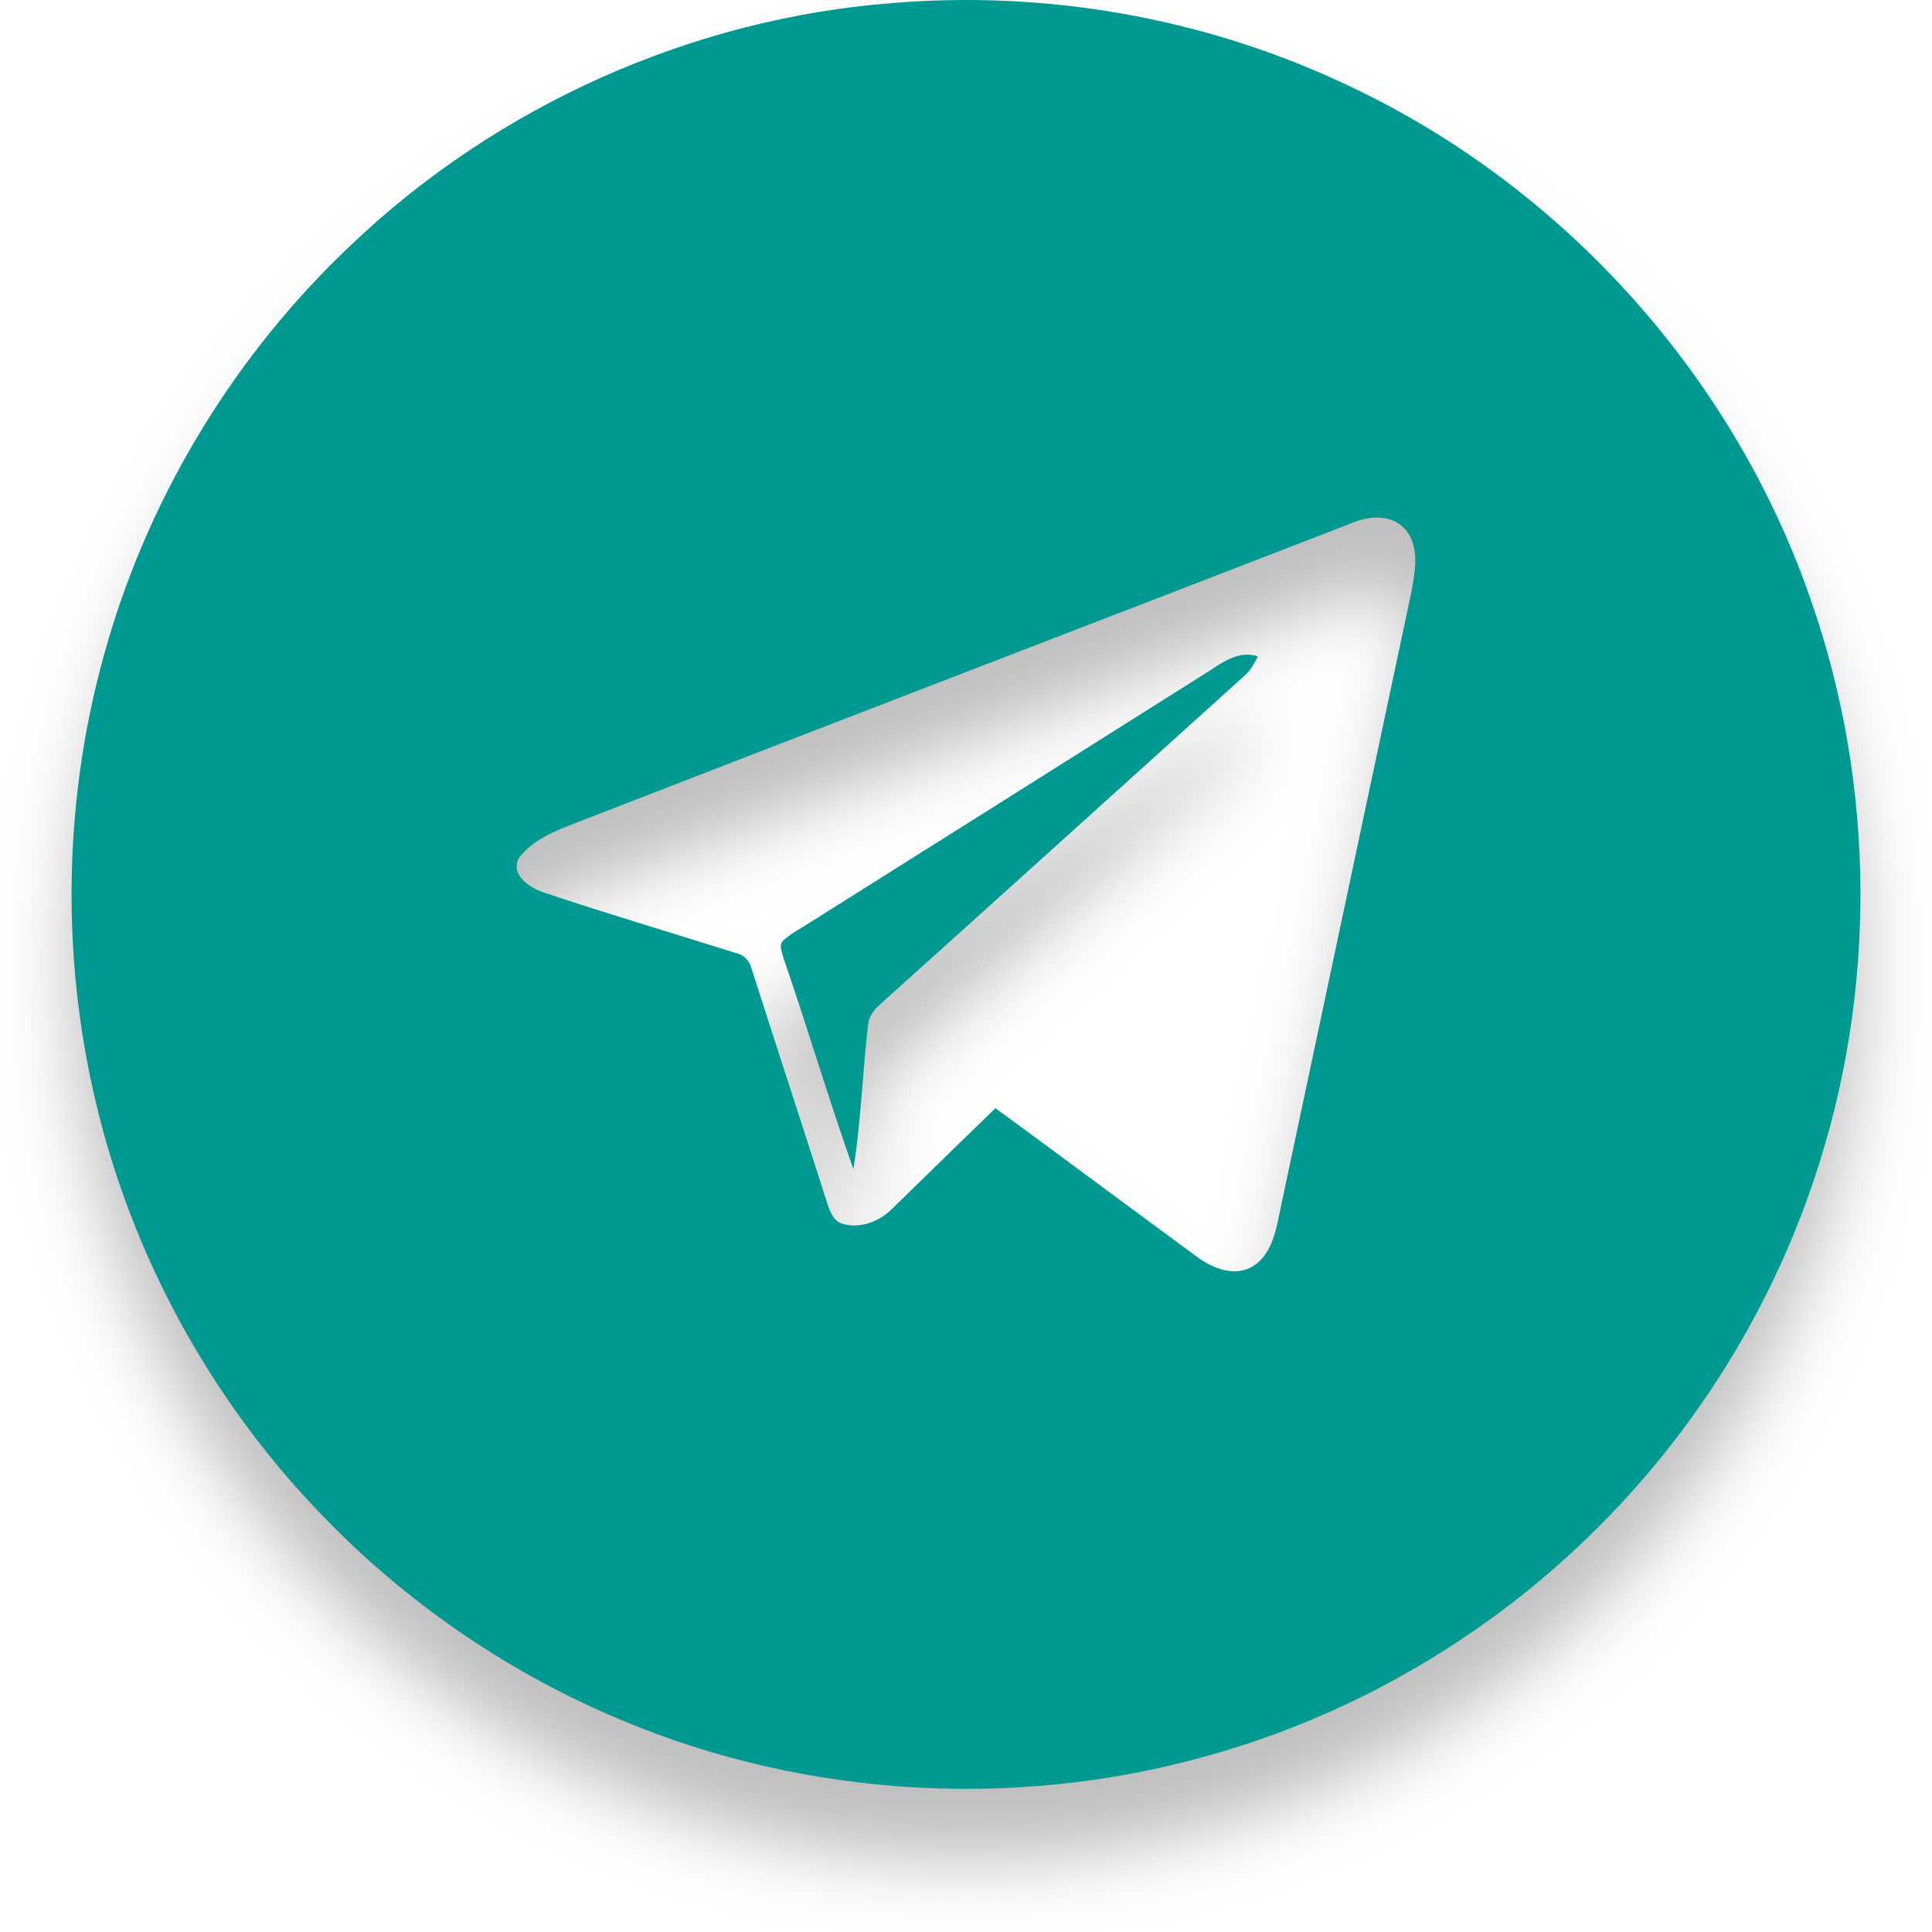
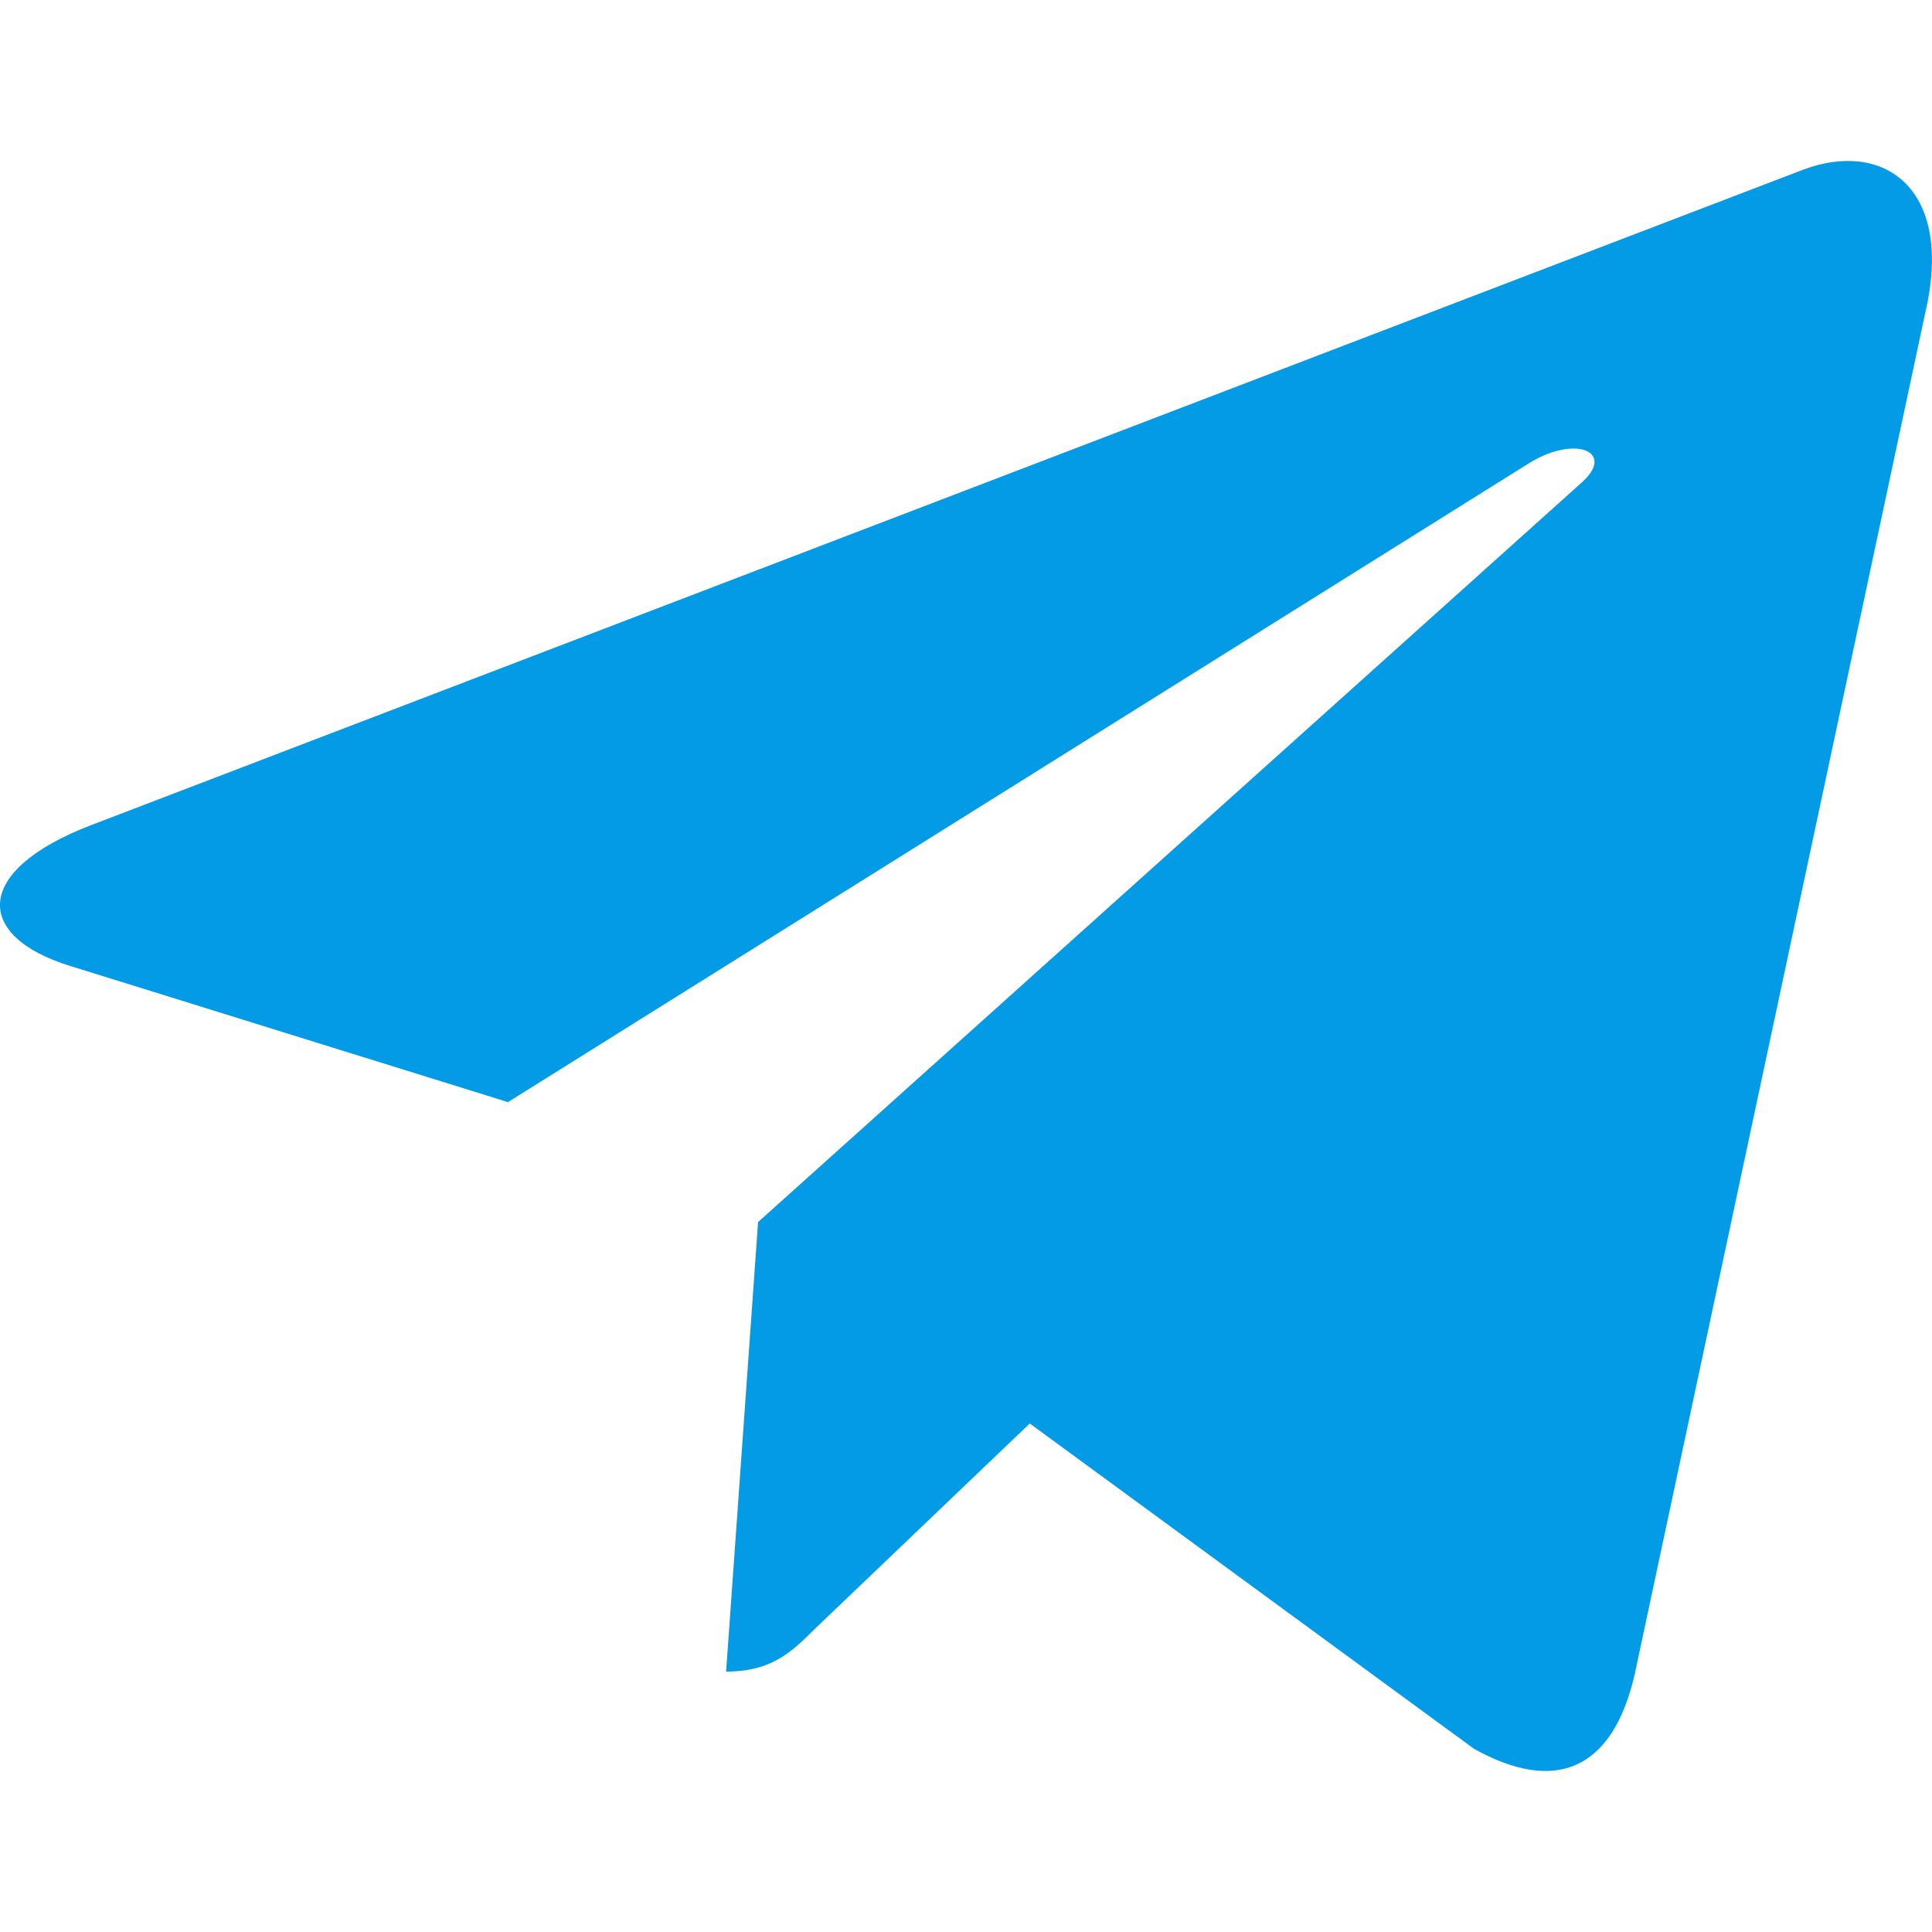
- <svg xmlns="http://www.w3.org/2000/svg" width="100%" height="100%" viewBox="0 0 108 108" fill="none">
-   <g filter="url(#filter0_d)">
-     <path d="M49.959 0.164C58.416 -0.524 67.048 0.956 74.763 4.503C87.064 10.069 96.885 20.843 101.255 33.624C104.856 43.965 104.917 55.499 101.422 65.879C98.826 73.68 94.242 80.804 88.249 86.428C82.449 91.896 75.323 95.953 67.647 98.11C56.504 101.288 44.253 100.439 33.675 95.694C27.619 93.005 22.115 89.085 17.578 84.255C11.655 77.98 7.396 70.144 5.388 61.748C3.348 53.274 3.556 44.266 6.016 35.901C8.477 27.462 13.239 19.715 19.634 13.685C27.806 5.895 38.696 1.019 49.959 0.164ZM75.568 29.241C61.066 34.855 46.547 40.422 32.052 46.053C30.932 46.489 29.729 46.988 28.994 47.982C28.525 48.957 29.651 49.636 30.428 49.901C33.986 51.091 37.585 52.161 41.164 53.283C41.605 53.376 41.904 53.73 42.013 54.156C43.424 58.551 44.861 62.94 46.269 67.338C46.415 67.763 46.604 68.264 47.081 68.406C48.077 68.703 49.16 68.29 49.87 67.572C51.791 65.695 53.714 63.817 55.644 61.948C59.419 64.707 63.163 67.509 66.933 70.272C67.795 70.908 69.024 71.394 70.029 70.791C71.194 70.06 71.359 68.57 71.626 67.344C74.053 55.931 76.471 44.516 78.895 33.103C79.097 31.944 79.397 30.548 78.535 29.574C77.788 28.731 76.517 28.833 75.568 29.241Z" fill="#009992" />
-     <path d="M67.576 37.52C68.388 36.984 69.288 36.35 70.315 36.689C70.113 37.086 69.903 37.49 69.555 37.783C62.753 43.928 55.952 50.073 49.135 56.2C48.831 56.483 48.575 56.836 48.527 57.26C48.212 59.953 48.134 62.68 47.704 65.358C46.321 61.436 45.136 57.444 43.784 53.511C43.721 53.216 43.515 52.838 43.775 52.584C44.199 52.191 44.719 51.929 45.199 51.618C52.662 46.928 60.118 42.222 67.576 37.52Z" fill="#009992" />
-   </g>
-   <defs>
-     <filter id="filter0_d" x="0" y="0" width="108" height="107.999" filterUnits="userSpaceOnUse" color-interpolation-filters="sRGB">
-       <feFlood flood-opacity="0" result="BackgroundImageFix" />
-       <feColorMatrix in="SourceAlpha" type="matrix" values="0 0 0 0 0 0 0 0 0 0 0 0 0 0 0 0 0 0 127 0" />
-       <feOffset dy="4" />
-       <feGaussianBlur stdDeviation="2" />
-       <feColorMatrix type="matrix" values="0 0 0 0 0 0 0 0 0 0 0 0 0 0 0 0 0 0 0.25 0" />
-       <feBlend mode="normal" in2="BackgroundImageFix" result="effect1_dropShadow" />
-       <feBlend mode="normal" in="SourceGraphic" in2="effect1_dropShadow" result="shape" />
-     </filter>
-   </defs>
+ <svg xmlns="http://www.w3.org/2000/svg" enable-background="new 0 0 24 24" height="100%" viewBox="0 0 24 24" width="100%">
+   <path d="m9.417 15.181-.397 5.584c.568 0 .814-.244 1.109-.537l2.663-2.545 5.518 4.041c1.012.564 1.725.267 1.998-.931l3.622-16.972.001-.001c.321-1.496-.541-2.081-1.527-1.714l-21.29 8.151c-1.453.564-1.431 1.374-.247 1.741l5.443 1.693 12.643-7.911c.595-.394 1.136-.176.691.218z" fill="#039be5" />
</svg>
